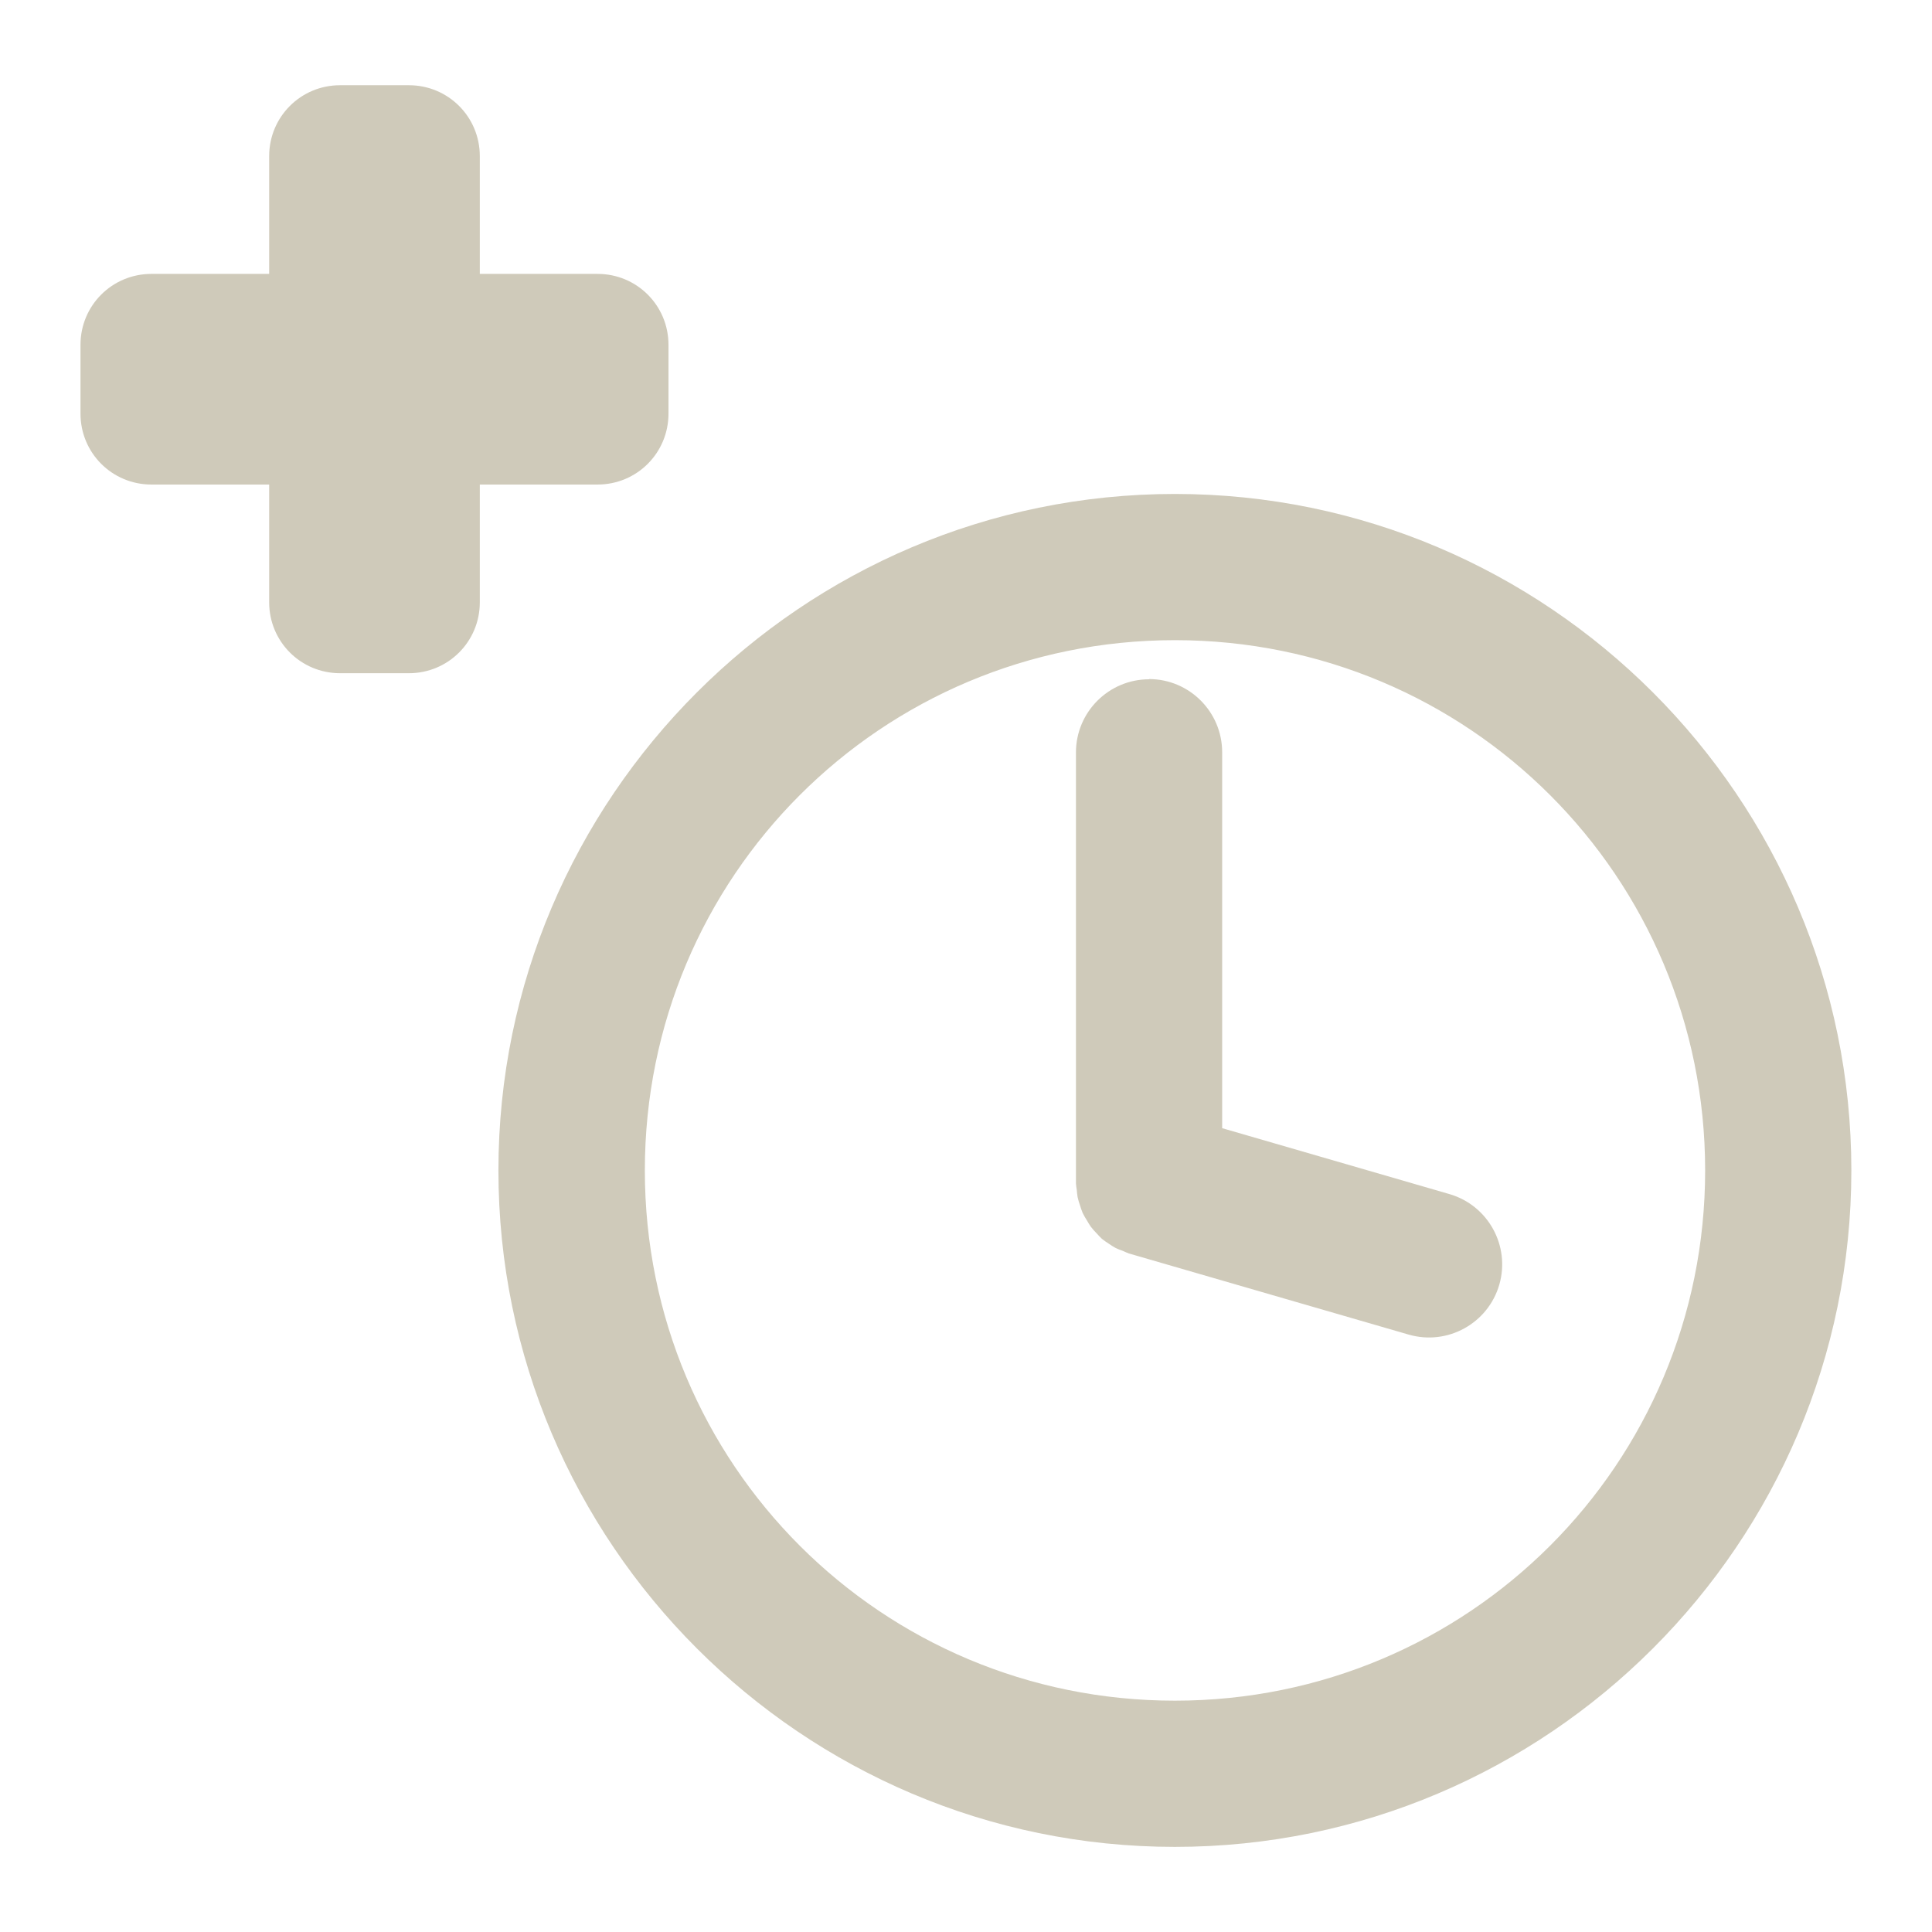
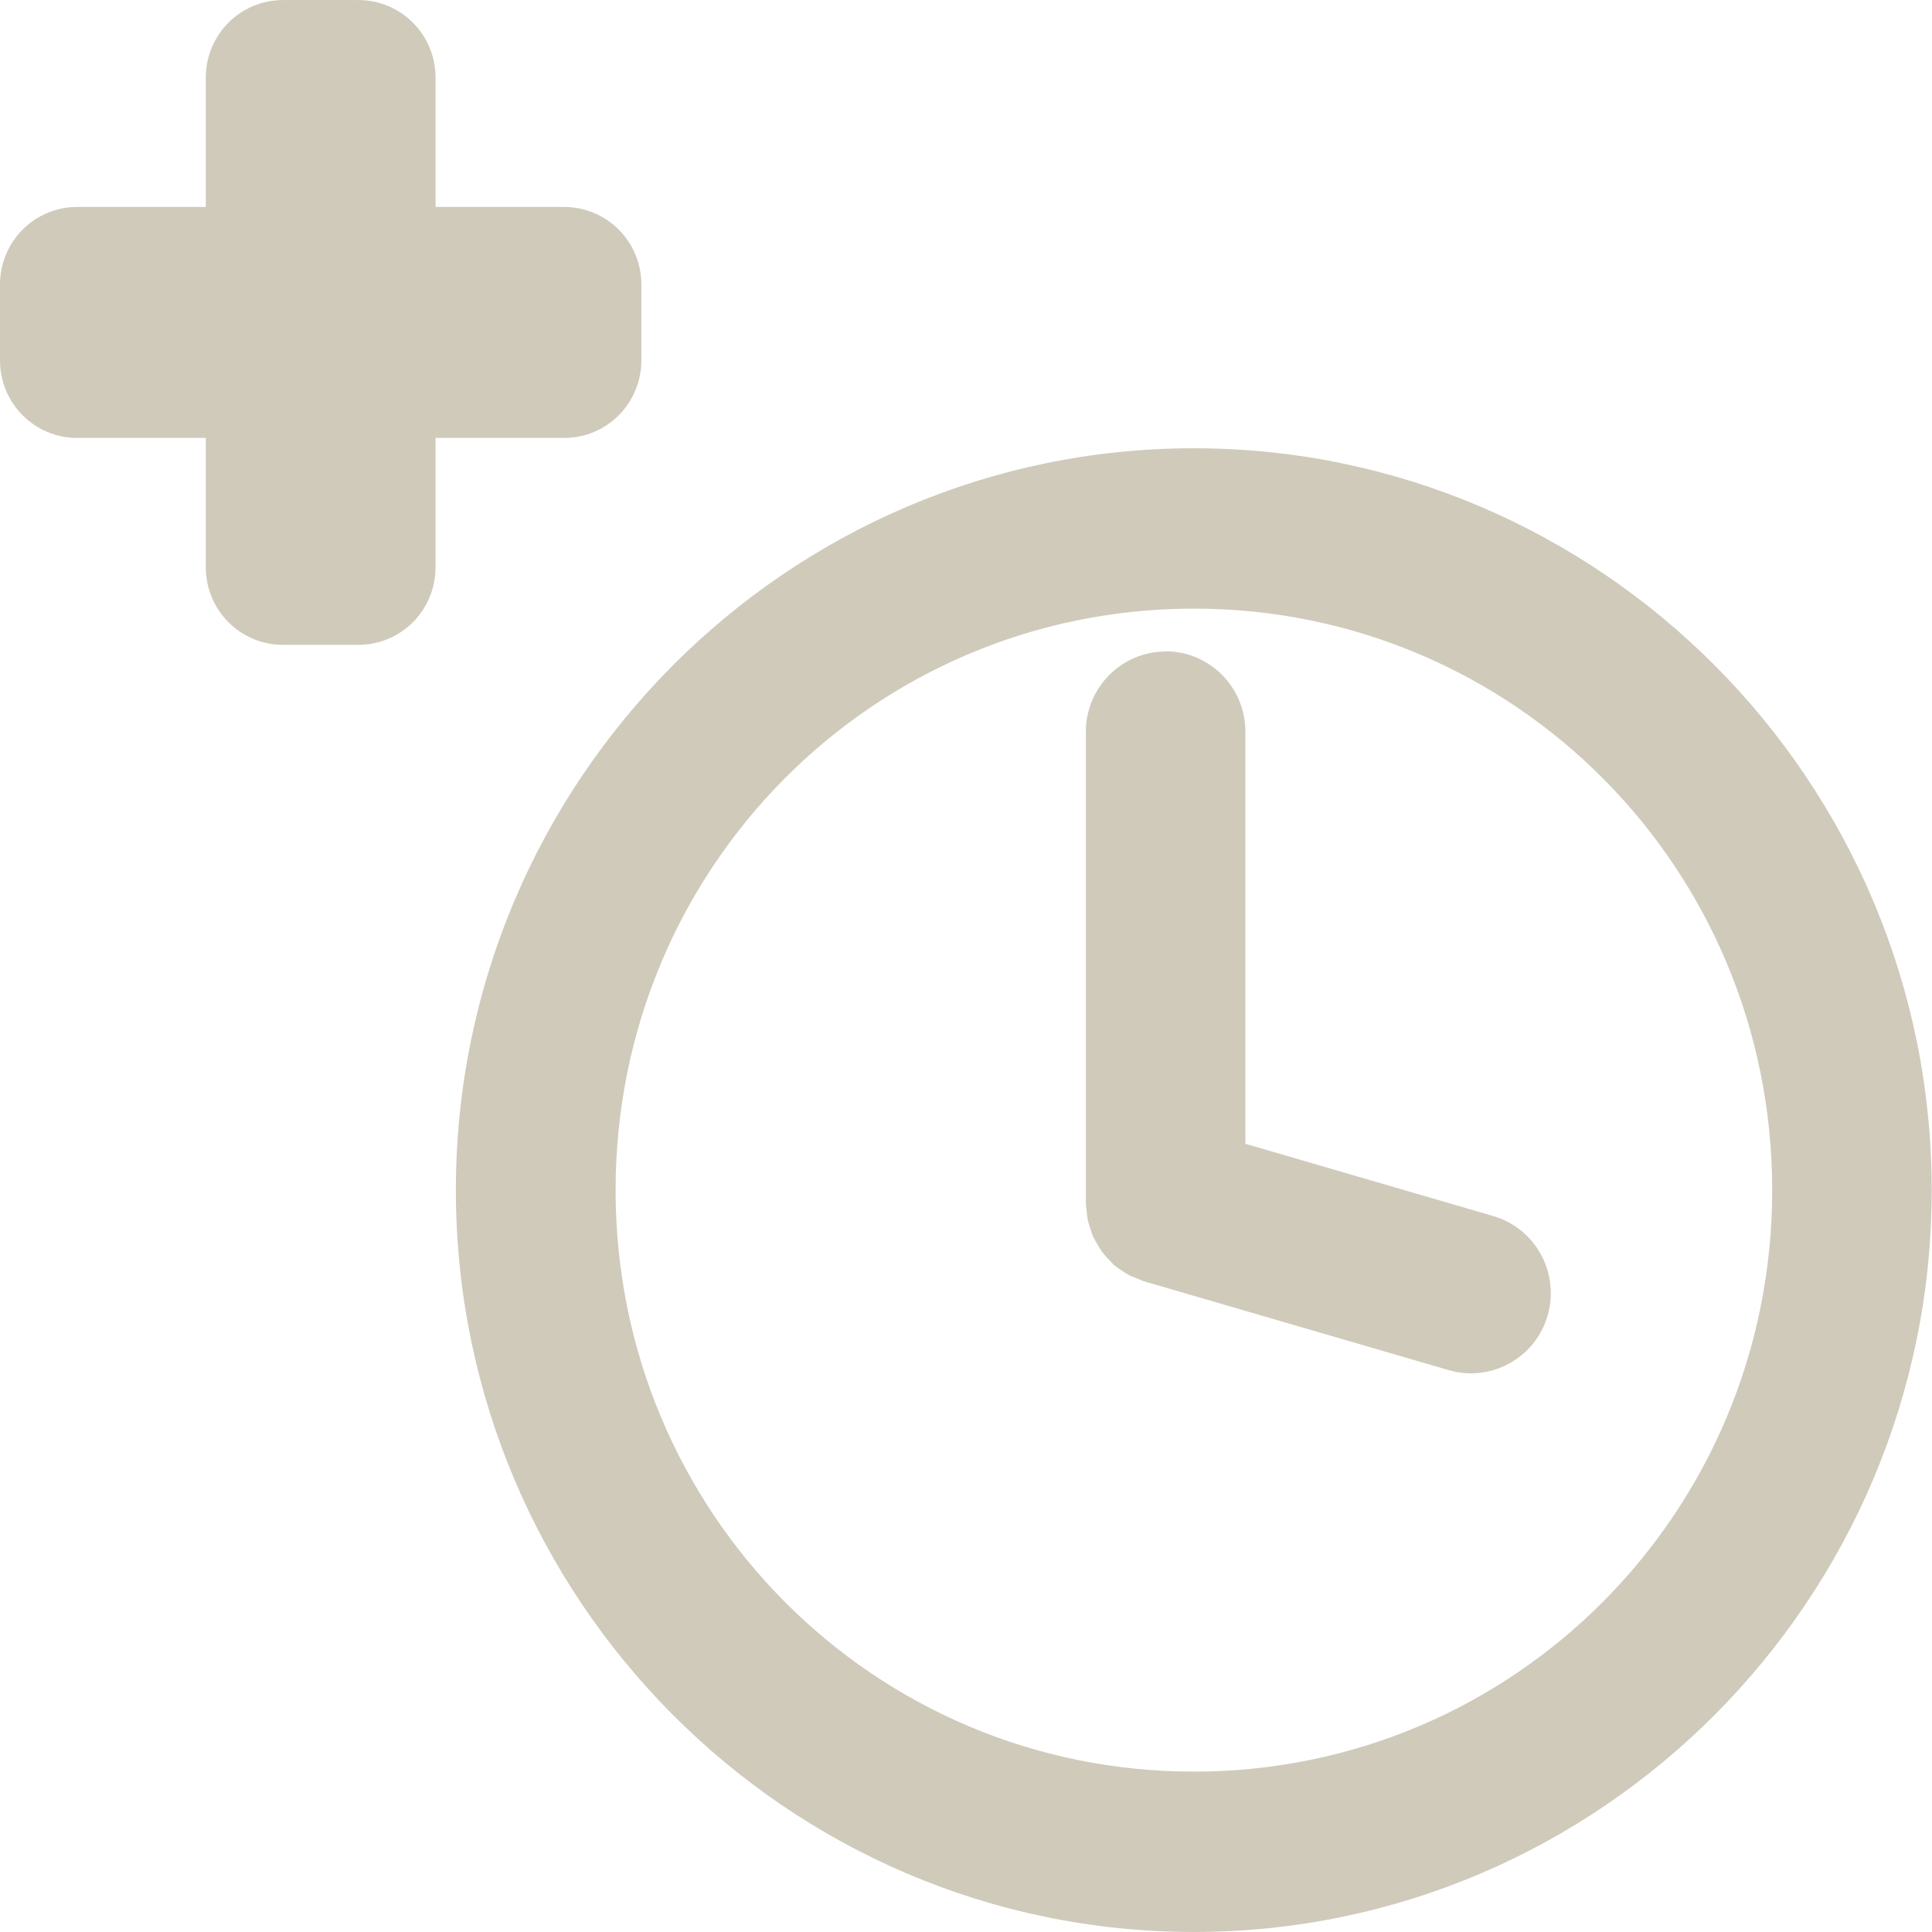
- <svg xmlns="http://www.w3.org/2000/svg" width="24" height="24" viewBox="0 0 6.35 6.35" version="1.1" id="svg1" xml:space="preserve">
+ <svg xmlns="http://www.w3.org/2000/svg" width="10" height="10" viewBox="0 0 2.646 2.646" version="1.1" id="svg1" xml:space="preserve">
  <defs id="defs1" />
-   <g id="layer1" transform="matrix(0.6874997,0,0,0.6874997,-145.4345,20.13374)" style="stroke-width:1.455">
-     <path id="path10-1-6" style="color:#000000;fill:#cfcaba;fill-opacity:1;stroke-width:0.385;stroke-linecap:round;stroke-linejoin:round;-inkscape-stroke:none" d="m 213.167,-28.878 c -0.188,0 -0.339,0.151 -0.339,0.339 v 0.563 h -0.563 c -0.188,0 -0.339,0.151 -0.339,0.339 v 0.329 c 0,0.188 0.151,0.339 0.339,0.339 h 0.563 v 0.563 c 0,0.188 0.151,0.339 0.339,0.339 h 0.329 c 0.188,0 0.339,-0.151 0.339,-0.339 v -0.563 h 0.563 c 0.188,0 0.339,-0.151 0.339,-0.339 v -0.329 c 0,-0.188 -0.151,-0.339 -0.339,-0.339 h -0.563 v -0.563 c 0,-0.188 -0.151,-0.339 -0.339,-0.339 z m 3.991,1.954 c -1.782,0 -3.234,1.452 -3.234,3.234 0,1.782 1.452,3.234 3.234,3.234 1.782,0 3.234,-1.452 3.234,-3.234 0,-1.782 -1.452,-3.234 -3.234,-3.234 z m 0,0.699 c 1.404,0 2.535,1.131 2.535,2.535 0,1.404 -1.131,2.535 -2.535,2.535 -1.404,0 -2.534,-1.131 -2.534,-2.535 0,-1.404 1.13,-2.535 2.534,-2.535 z m -0.123,0.187 a 0.35,0.35 0 0 0 -0.35,0.35 v 2.06 a 0.35,0.35 0 0 0 0.004,0.032 0.35,0.35 0 0 0 0.004,0.034 0.35,0.35 0 0 0 0.012,0.041 0.35,0.35 0 0 0 0.012,0.034 0.35,0.35 0 0 0 0.021,0.037 0.35,0.35 0 0 0 0.018,0.029 0.35,0.35 0 0 0 0.03,0.034 0.35,0.35 0 0 0 0.023,0.024 0.35,0.35 0 0 0 0.034,0.024 0.35,0.35 0 0 0 0.032,0.02 0.35,0.35 0 0 0 0.035,0.014 0.35,0.35 0 0 0 0.028,0.012 l 1.338,0.388 a 0.35,0.35 0 0 0 0.433,-0.239 0.35,0.35 0 0 0 -0.239,-0.433 l -1.086,-0.315 v -1.797 a 0.35,0.35 0 0 0 -0.349,-0.35 z" />
+   <g id="layer1" transform="matrix(0.3124999,0,0,0.3141652,-66.22688,9.072514)" style="stroke-width:3.192">
+     <path id="path10-1-6" style="color:#000000;fill:#cfcaba;fill-opacity:1;stroke-width:0.844;stroke-linecap:round;stroke-linejoin:round;-inkscape-stroke:none" d="m 213.167,-28.878 c -0.188,0 -0.339,0.151 -0.339,0.339 v 0.563 h -0.563 c -0.188,0 -0.339,0.151 -0.339,0.339 v 0.329 c 0,0.188 0.151,0.339 0.339,0.339 h 0.563 v 0.563 c 0,0.188 0.151,0.339 0.339,0.339 h 0.329 c 0.188,0 0.339,-0.151 0.339,-0.339 v -0.563 h 0.563 c 0.188,0 0.339,-0.151 0.339,-0.339 v -0.329 c 0,-0.188 -0.151,-0.339 -0.339,-0.339 h -0.563 v -0.563 c 0,-0.188 -0.151,-0.339 -0.339,-0.339 z m 3.991,1.954 c -1.782,0 -3.234,1.452 -3.234,3.234 0,1.782 1.452,3.234 3.234,3.234 1.782,0 3.234,-1.452 3.234,-3.234 0,-1.782 -1.452,-3.234 -3.234,-3.234 z m 0,0.699 c 1.404,0 2.535,1.131 2.535,2.535 0,1.404 -1.131,2.535 -2.535,2.535 -1.404,0 -2.534,-1.131 -2.534,-2.535 0,-1.404 1.13,-2.535 2.534,-2.535 z m -0.123,0.187 a 0.35,0.35 0 0 0 -0.35,0.35 v 2.06 a 0.35,0.35 0 0 0 0.004,0.032 0.35,0.35 0 0 0 0.004,0.034 0.35,0.35 0 0 0 0.012,0.041 0.35,0.35 0 0 0 0.012,0.034 0.35,0.35 0 0 0 0.021,0.037 0.35,0.35 0 0 0 0.018,0.029 0.35,0.35 0 0 0 0.03,0.034 0.35,0.35 0 0 0 0.023,0.024 0.35,0.35 0 0 0 0.034,0.024 0.35,0.35 0 0 0 0.032,0.02 0.35,0.35 0 0 0 0.035,0.014 0.35,0.35 0 0 0 0.028,0.012 l 1.338,0.388 a 0.35,0.35 0 0 0 0.433,-0.239 0.35,0.35 0 0 0 -0.239,-0.433 l -1.086,-0.315 v -1.797 a 0.35,0.35 0 0 0 -0.349,-0.35 z" />
  </g>
</svg>
